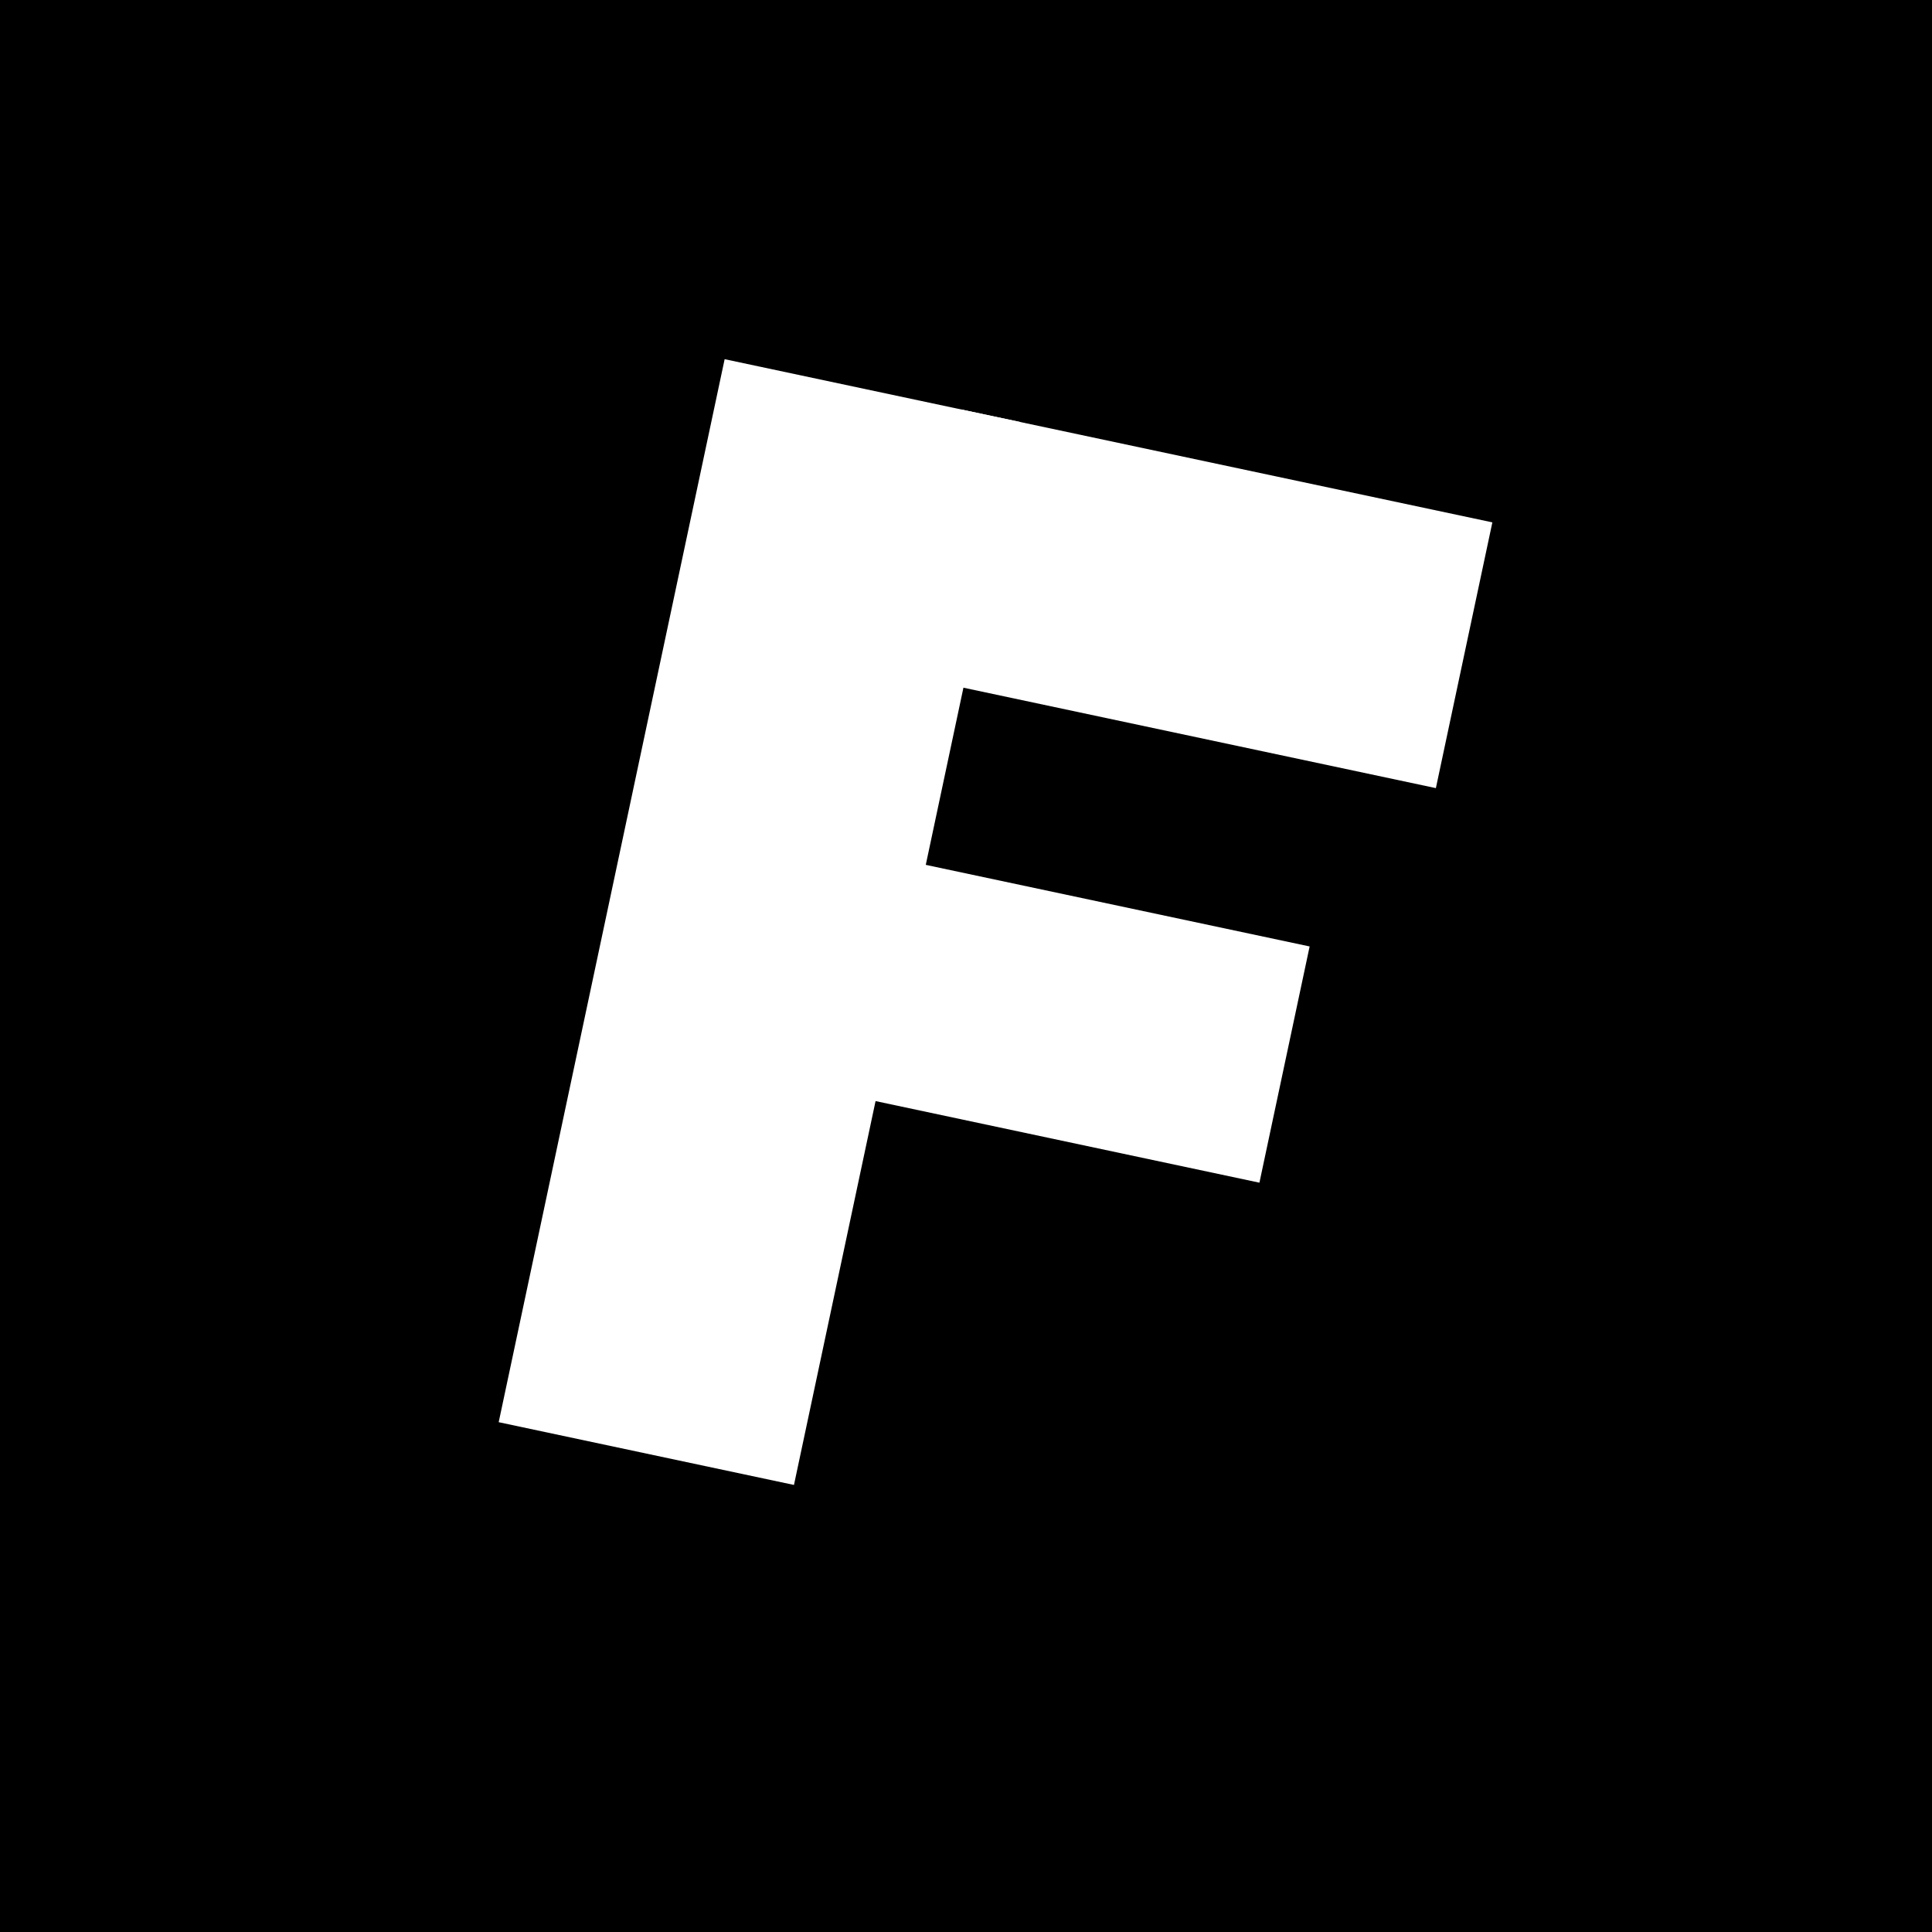
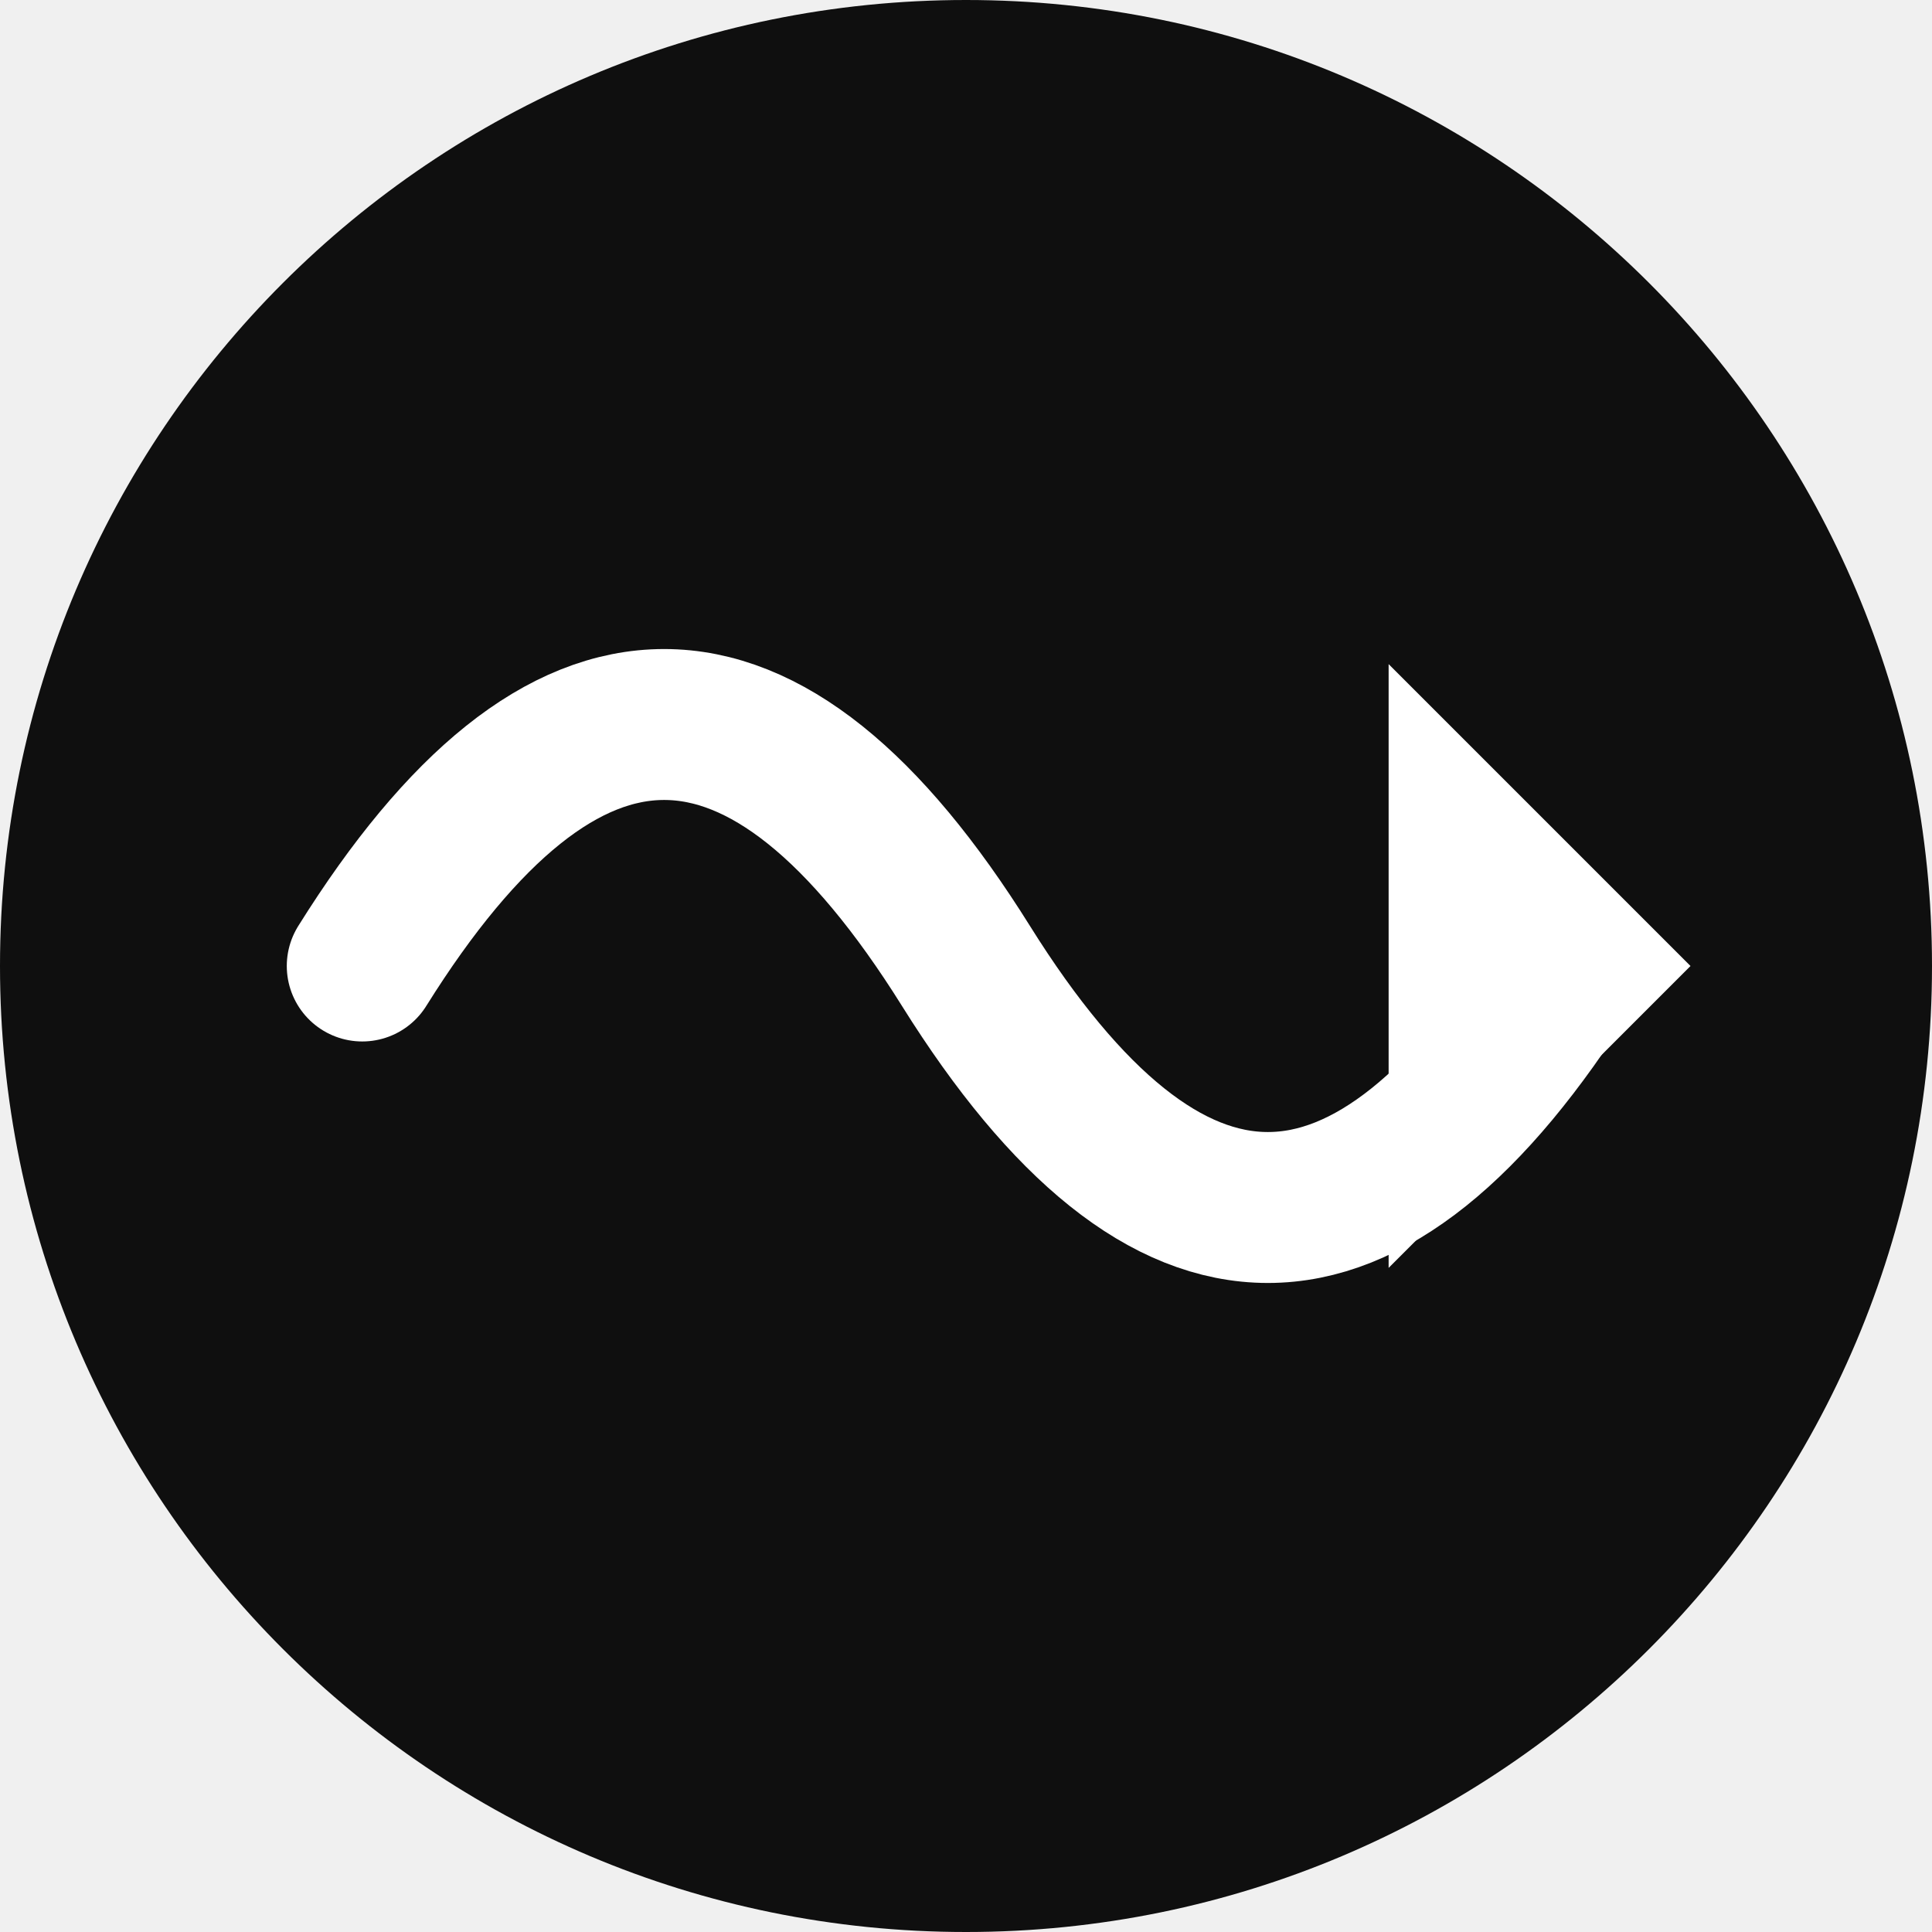
- <svg xmlns="http://www.w3.org/2000/svg" viewBox="0 0 64 64" role="img" aria-label="FrancoFacta favicon">
-   <rect width="64" height="64" fill="#000000" />
-   <g fill="#ffffff" transform="rotate(12 32 32)">
-     <rect x="20" y="14" width="10" height="36" />
-     <rect x="28" y="14" width="18" height="9" />
-     <rect x="28" y="29" width="15" height="8" />
-   </g>
+ <svg xmlns="http://www.w3.org/2000/svg" width="32" height="32" viewBox="0 0 32 32" fill="none">
+   <circle cx="16" cy="16" r="16" fill="#0f0f0f" />
+   <path d="M6,16 Q11,8 16,16 Q21,24 26,16" stroke="white" stroke-width="2.5" fill="none" stroke-linecap="round" stroke-linejoin="round" />
+   <polygon points="23,11 28,16 23,21" fill="white" />
</svg>
